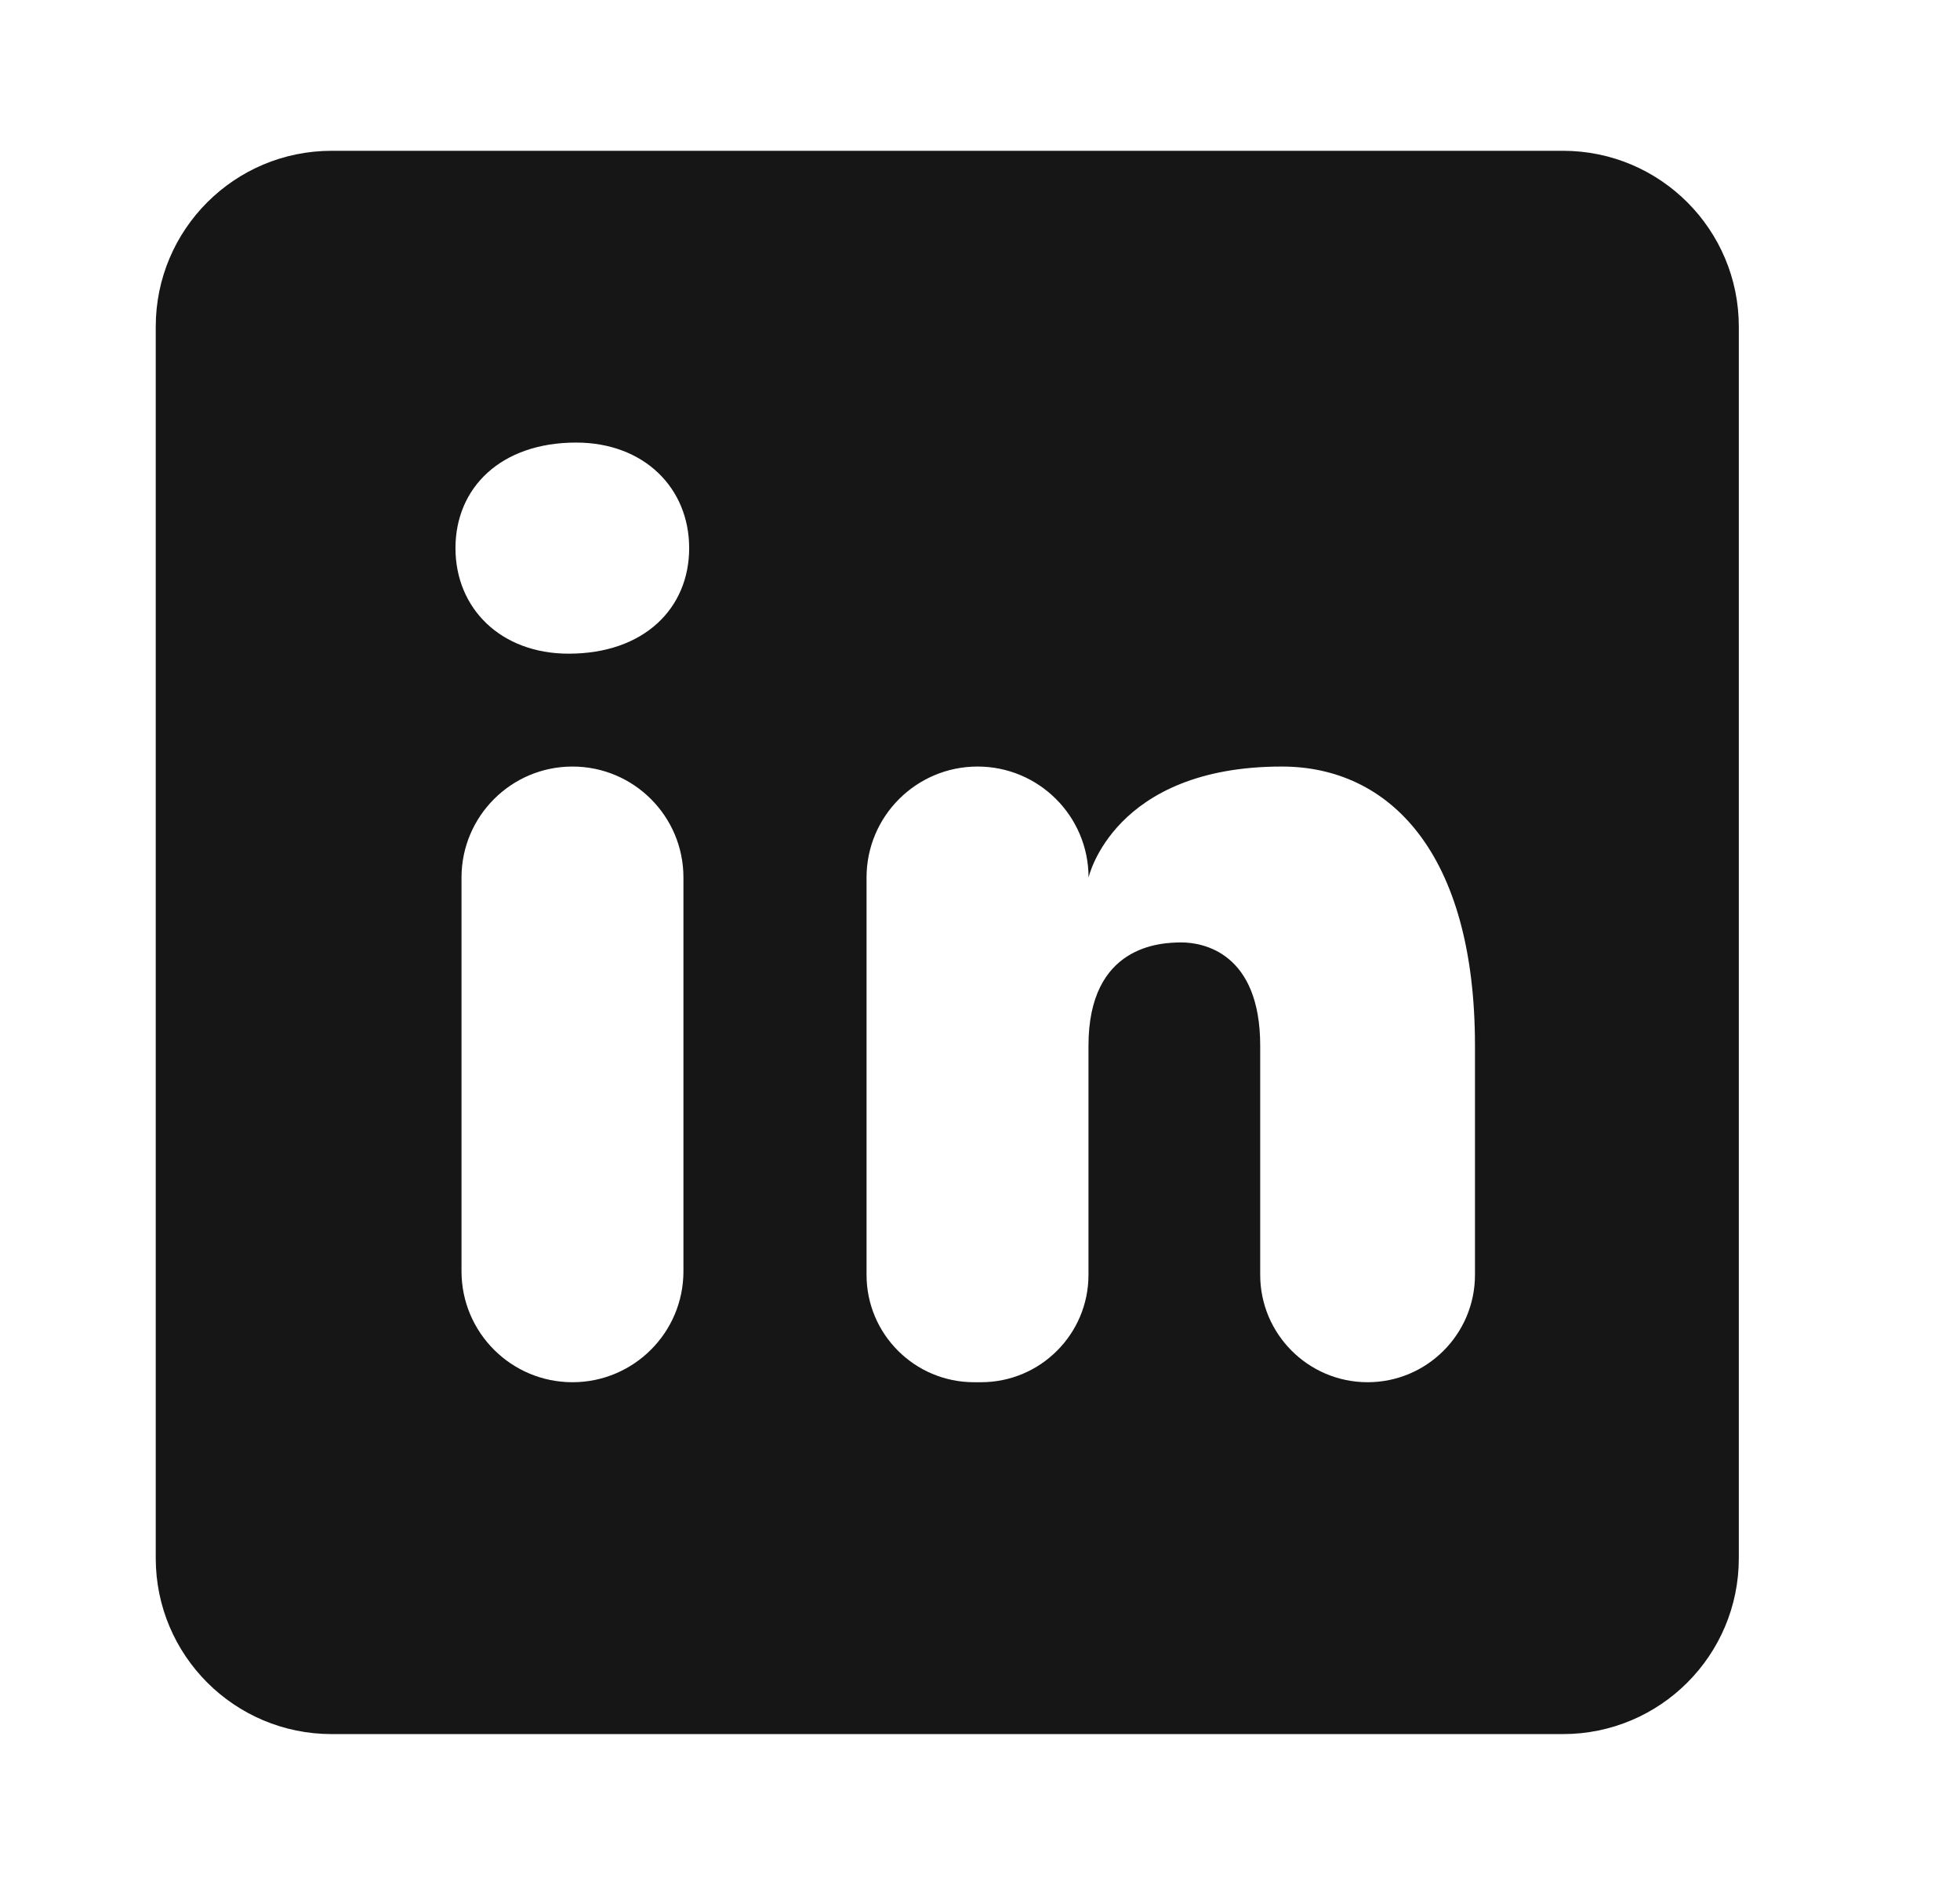
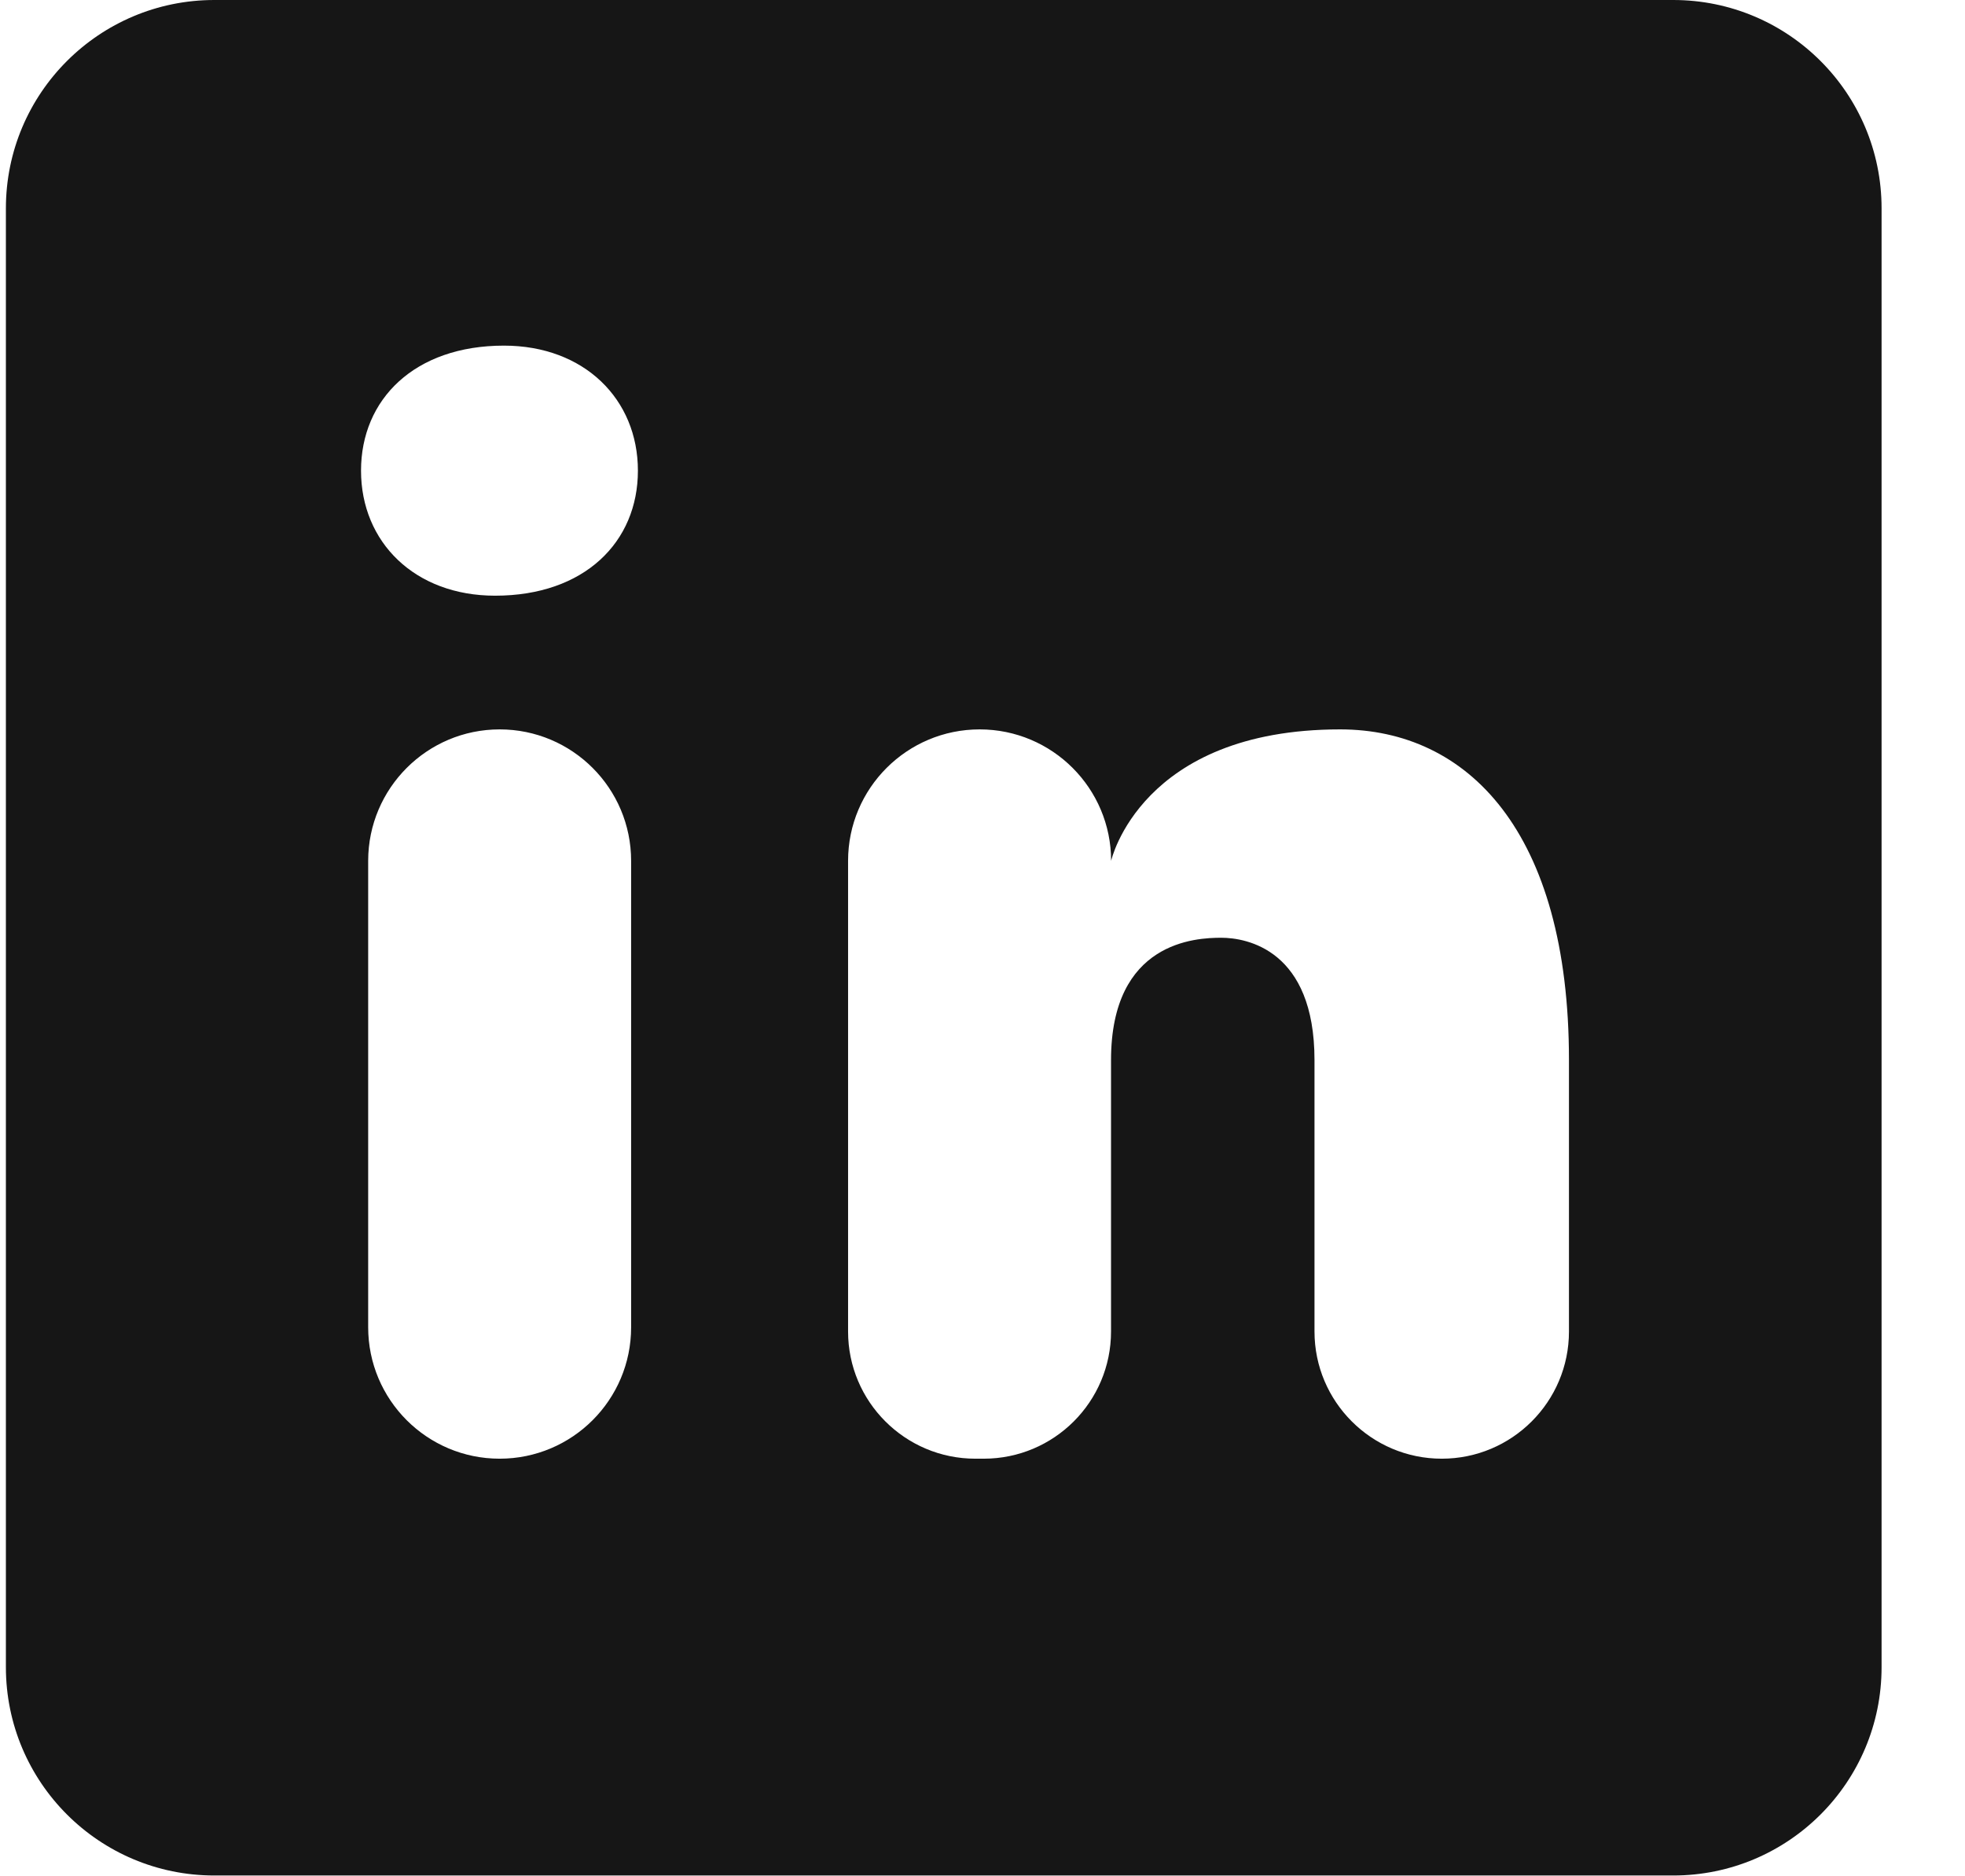
- <svg xmlns="http://www.w3.org/2000/svg" width="26" height="25" viewBox="0 0 26 25" fill="none">
-   <path d="M20.733 2H4.4C3.111 2 2.066 3.044 2.066 4.333V20.667C2.066 21.956 3.111 23 4.4 23H20.733C22.022 23 23.066 21.956 23.066 20.667V4.333C23.066 3.044 22.022 2 20.733 2ZM7.594 18.333C6.781 18.333 6.122 17.674 6.122 16.861V11.638C6.123 10.826 6.782 10.167 7.594 10.167C8.407 10.167 9.066 10.826 9.066 11.639V16.862C9.066 17.674 8.407 18.333 7.594 18.333ZM7.543 8.67C6.643 8.67 6.042 8.07 6.042 7.27C6.042 6.47 6.642 5.87 7.642 5.87C8.541 5.87 9.142 6.47 9.142 7.27C9.142 8.07 8.543 8.67 7.543 8.67ZM18.142 18.333C17.356 18.333 16.717 17.695 16.717 16.909V13.87C16.717 12.635 15.958 12.5 15.673 12.5C15.389 12.5 14.439 12.541 14.439 13.87V16.909C14.439 17.695 13.801 18.333 13.014 18.333H12.92C12.134 18.333 11.495 17.695 11.495 16.909V11.639C11.495 10.826 12.155 10.167 12.968 10.167C13.781 10.167 14.44 10.826 14.44 11.639C14.44 11.639 14.769 10.167 17.004 10.167C18.427 10.167 19.566 11.306 19.566 13.87V16.909C19.566 17.695 18.928 18.333 18.142 18.333Z" fill="#161616" />
+ <svg xmlns="http://www.w3.org/2000/svg" width="22" height="21" viewBox="0 0 22 21" fill="none">
+   <path d="M18.733 0H2.4C1.111 0 0.066 1.044 0.066 2.333V18.667C0.066 19.956 1.111 21 2.4 21H18.733C20.022 21 21.066 19.956 21.066 18.667V2.333C21.066 1.044 20.022 0 18.733 0ZM5.594 16.333C4.781 16.333 4.122 15.674 4.122 14.861V9.638C4.123 8.826 4.782 8.167 5.594 8.167C6.407 8.167 7.066 8.826 7.066 9.639V14.862C7.066 15.674 6.407 16.333 5.594 16.333ZM5.543 6.67C4.643 6.67 4.042 6.07 4.042 5.27C4.042 4.47 4.642 3.87 5.642 3.87C6.541 3.87 7.142 4.47 7.142 5.27C7.142 6.07 6.543 6.67 5.543 6.67ZM16.142 16.333C15.356 16.333 14.717 15.695 14.717 14.909V11.87C14.717 10.635 13.958 10.5 13.673 10.5C13.389 10.5 12.439 10.541 12.439 11.87V14.909C12.439 15.695 11.801 16.333 11.014 16.333H10.92C10.134 16.333 9.495 15.695 9.495 14.909V9.639C9.495 8.826 10.155 8.167 10.968 8.167C11.781 8.167 12.44 8.826 12.44 9.639C12.44 9.639 12.769 8.167 15.004 8.167C16.427 8.167 17.566 9.306 17.566 11.87V14.909C17.566 15.695 16.928 16.333 16.142 16.333Z" fill="#161616" />
</svg>
